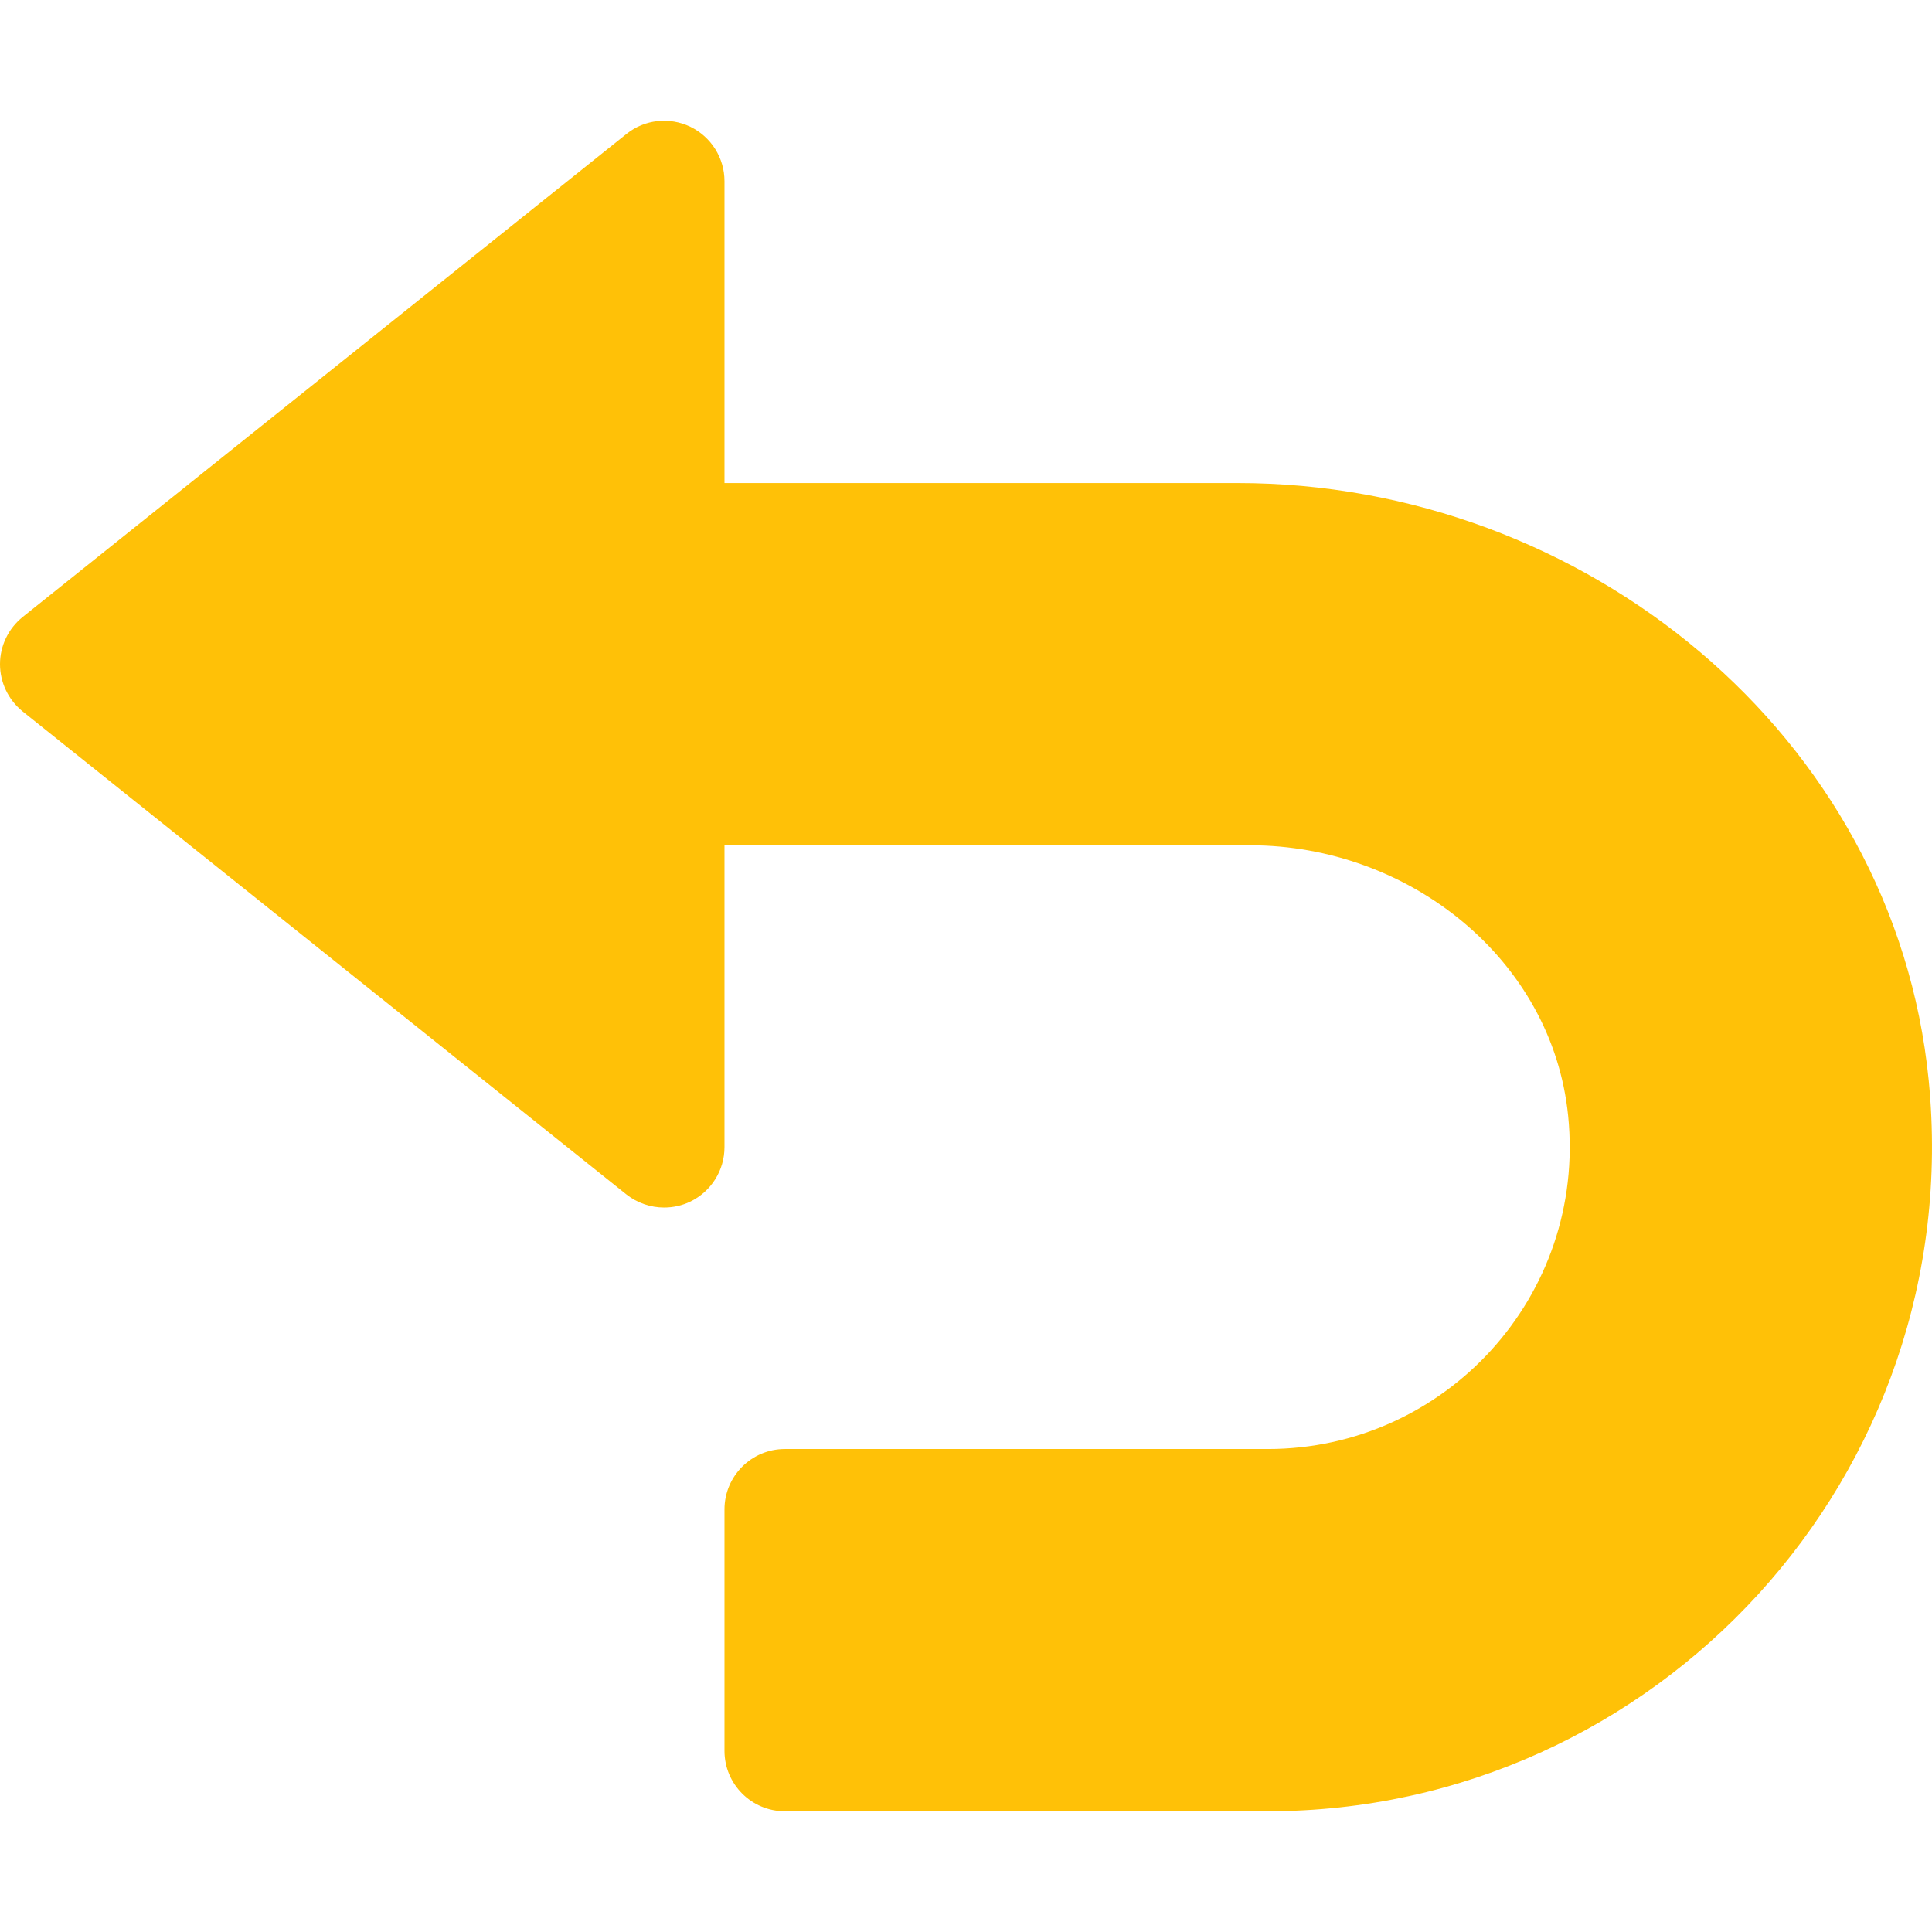
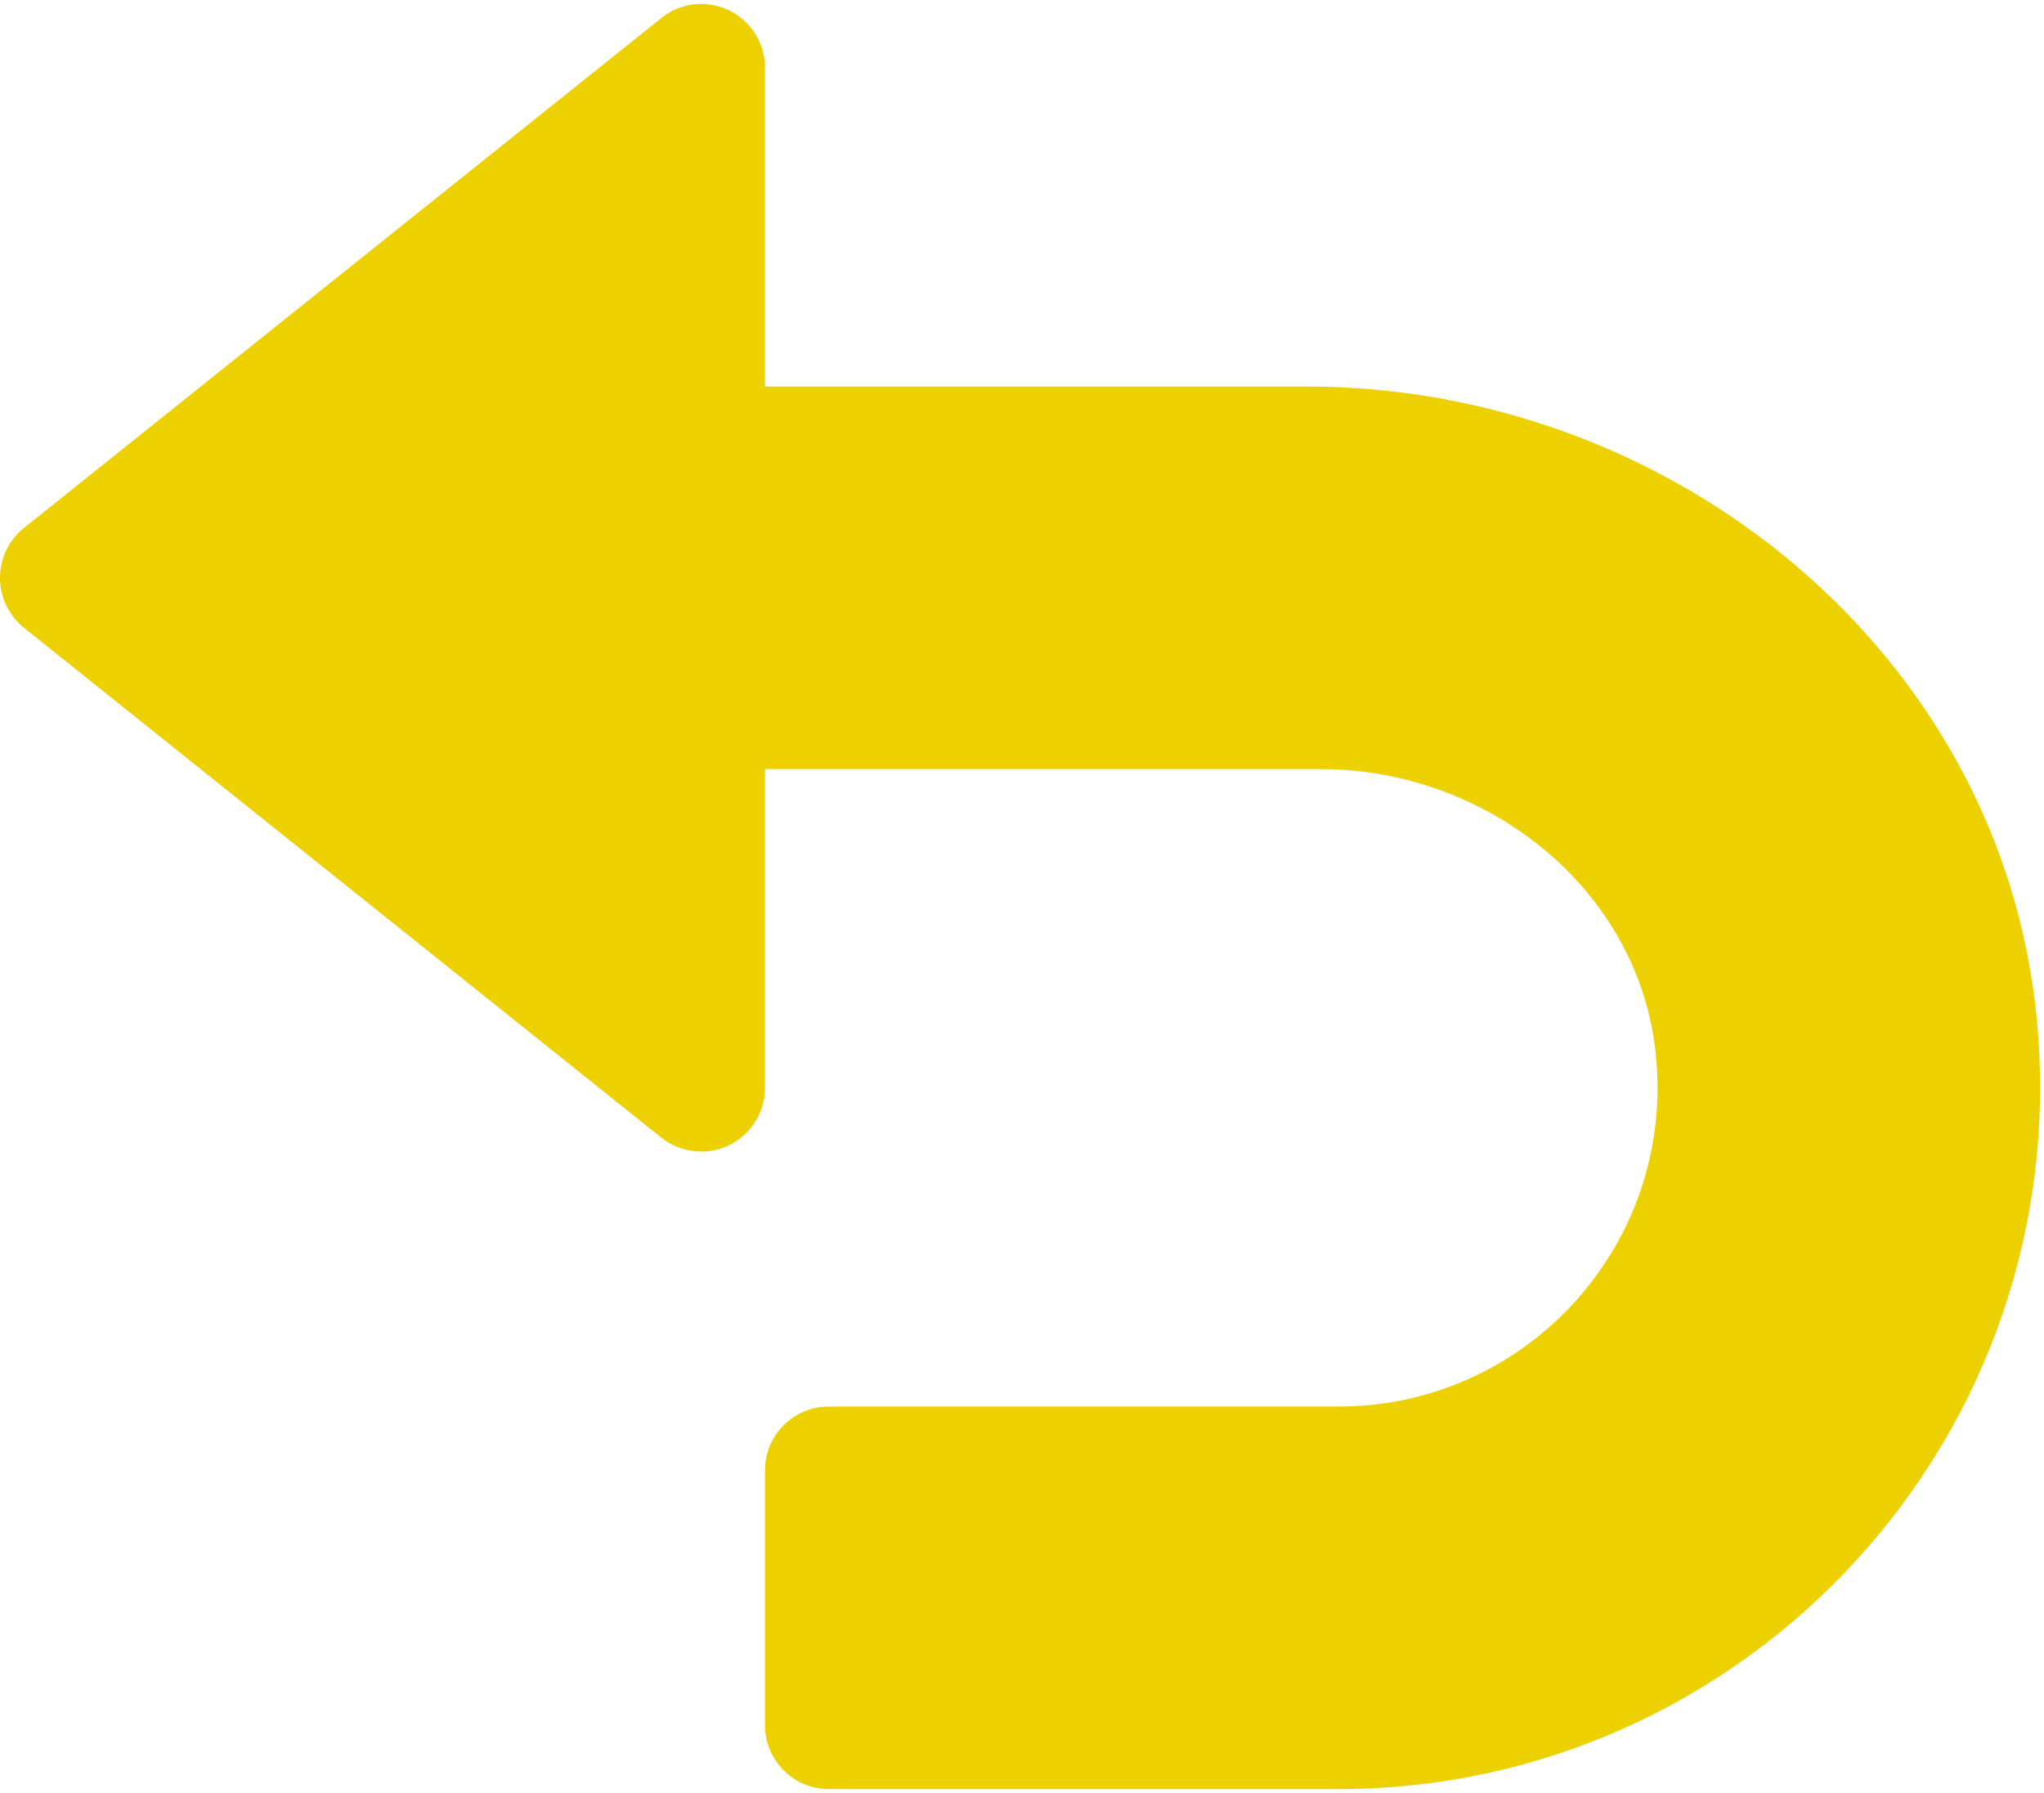
- <svg xmlns="http://www.w3.org/2000/svg" version="1.1" id="Capa_1" x="0px" y="0px" viewBox="0 0 512.011 512.011" style="enable-background:new 0 0 512.011 512.011;" xml:space="preserve">
-   <path style="fill:#FFC107;" d="M328,128.015H192v-80c0-6.144-3.52-11.744-9.056-14.432c-5.568-2.656-12.128-1.952-16.928,1.92  l-160,128C2.208,166.575,0,171.151,0,176.015s2.208,9.44,5.984,12.512l160,128c2.912,2.304,6.464,3.488,10.016,3.488  c2.368,0,4.736-0.512,6.944-1.568c5.536-2.688,9.056-8.288,9.056-14.432v-80h139.392c41.856,0,80,30.08,84.192,71.712  c4.832,47.872-32.704,88.288-79.584,88.288H208c-8.832,0-16,7.168-16,16v64c0,8.832,7.168,16,16,16h128  c102.816,0,185.472-88.864,175.136-193.76C502.08,194.863,419.84,128.015,328,128.015z" />
-   <g>
- </g>
-   <g>
- </g>
-   <g>
- </g>
-   <g>
- </g>
-   <g>
- </g>
-   <g>
- </g>
-   <g>
- </g>
-   <g>
- </g>
-   <g>
- </g>
-   <g>
- </g>
-   <g>
- </g>
-   <g>
- </g>
-   <g>
- </g>
-   <g>
- </g>
-   <g>
- </g>
+ <svg xmlns="http://www.w3.org/2000/svg" width="513" height="450" viewBox="0 0 513 450" fill="none">
+   <path d="M328 97.015H192V17.015C192 10.871 188.48 5.271 182.944 2.583C177.376 -0.073 170.816 0.631 166.016 4.503L6.016 132.503C2.208 135.575 0 140.151 0 145.015C0 149.879 2.208 154.455 5.984 157.527L165.984 285.527C168.896 287.831 172.448 289.015 176 289.015C178.368 289.015 180.736 288.503 182.944 287.447C188.48 284.759 192 279.159 192 273.015V193.015H331.392C373.248 193.015 411.392 223.095 415.584 264.727C420.416 312.599 382.88 353.015 336 353.015H208C199.168 353.015 192 360.183 192 369.015V433.015C192 441.847 199.168 449.015 208 449.015H336C438.816 449.015 521.472 360.151 511.136 255.255C502.08 163.863 419.84 97.015 328 97.015Z" fill="#EDD000" />
</svg>
